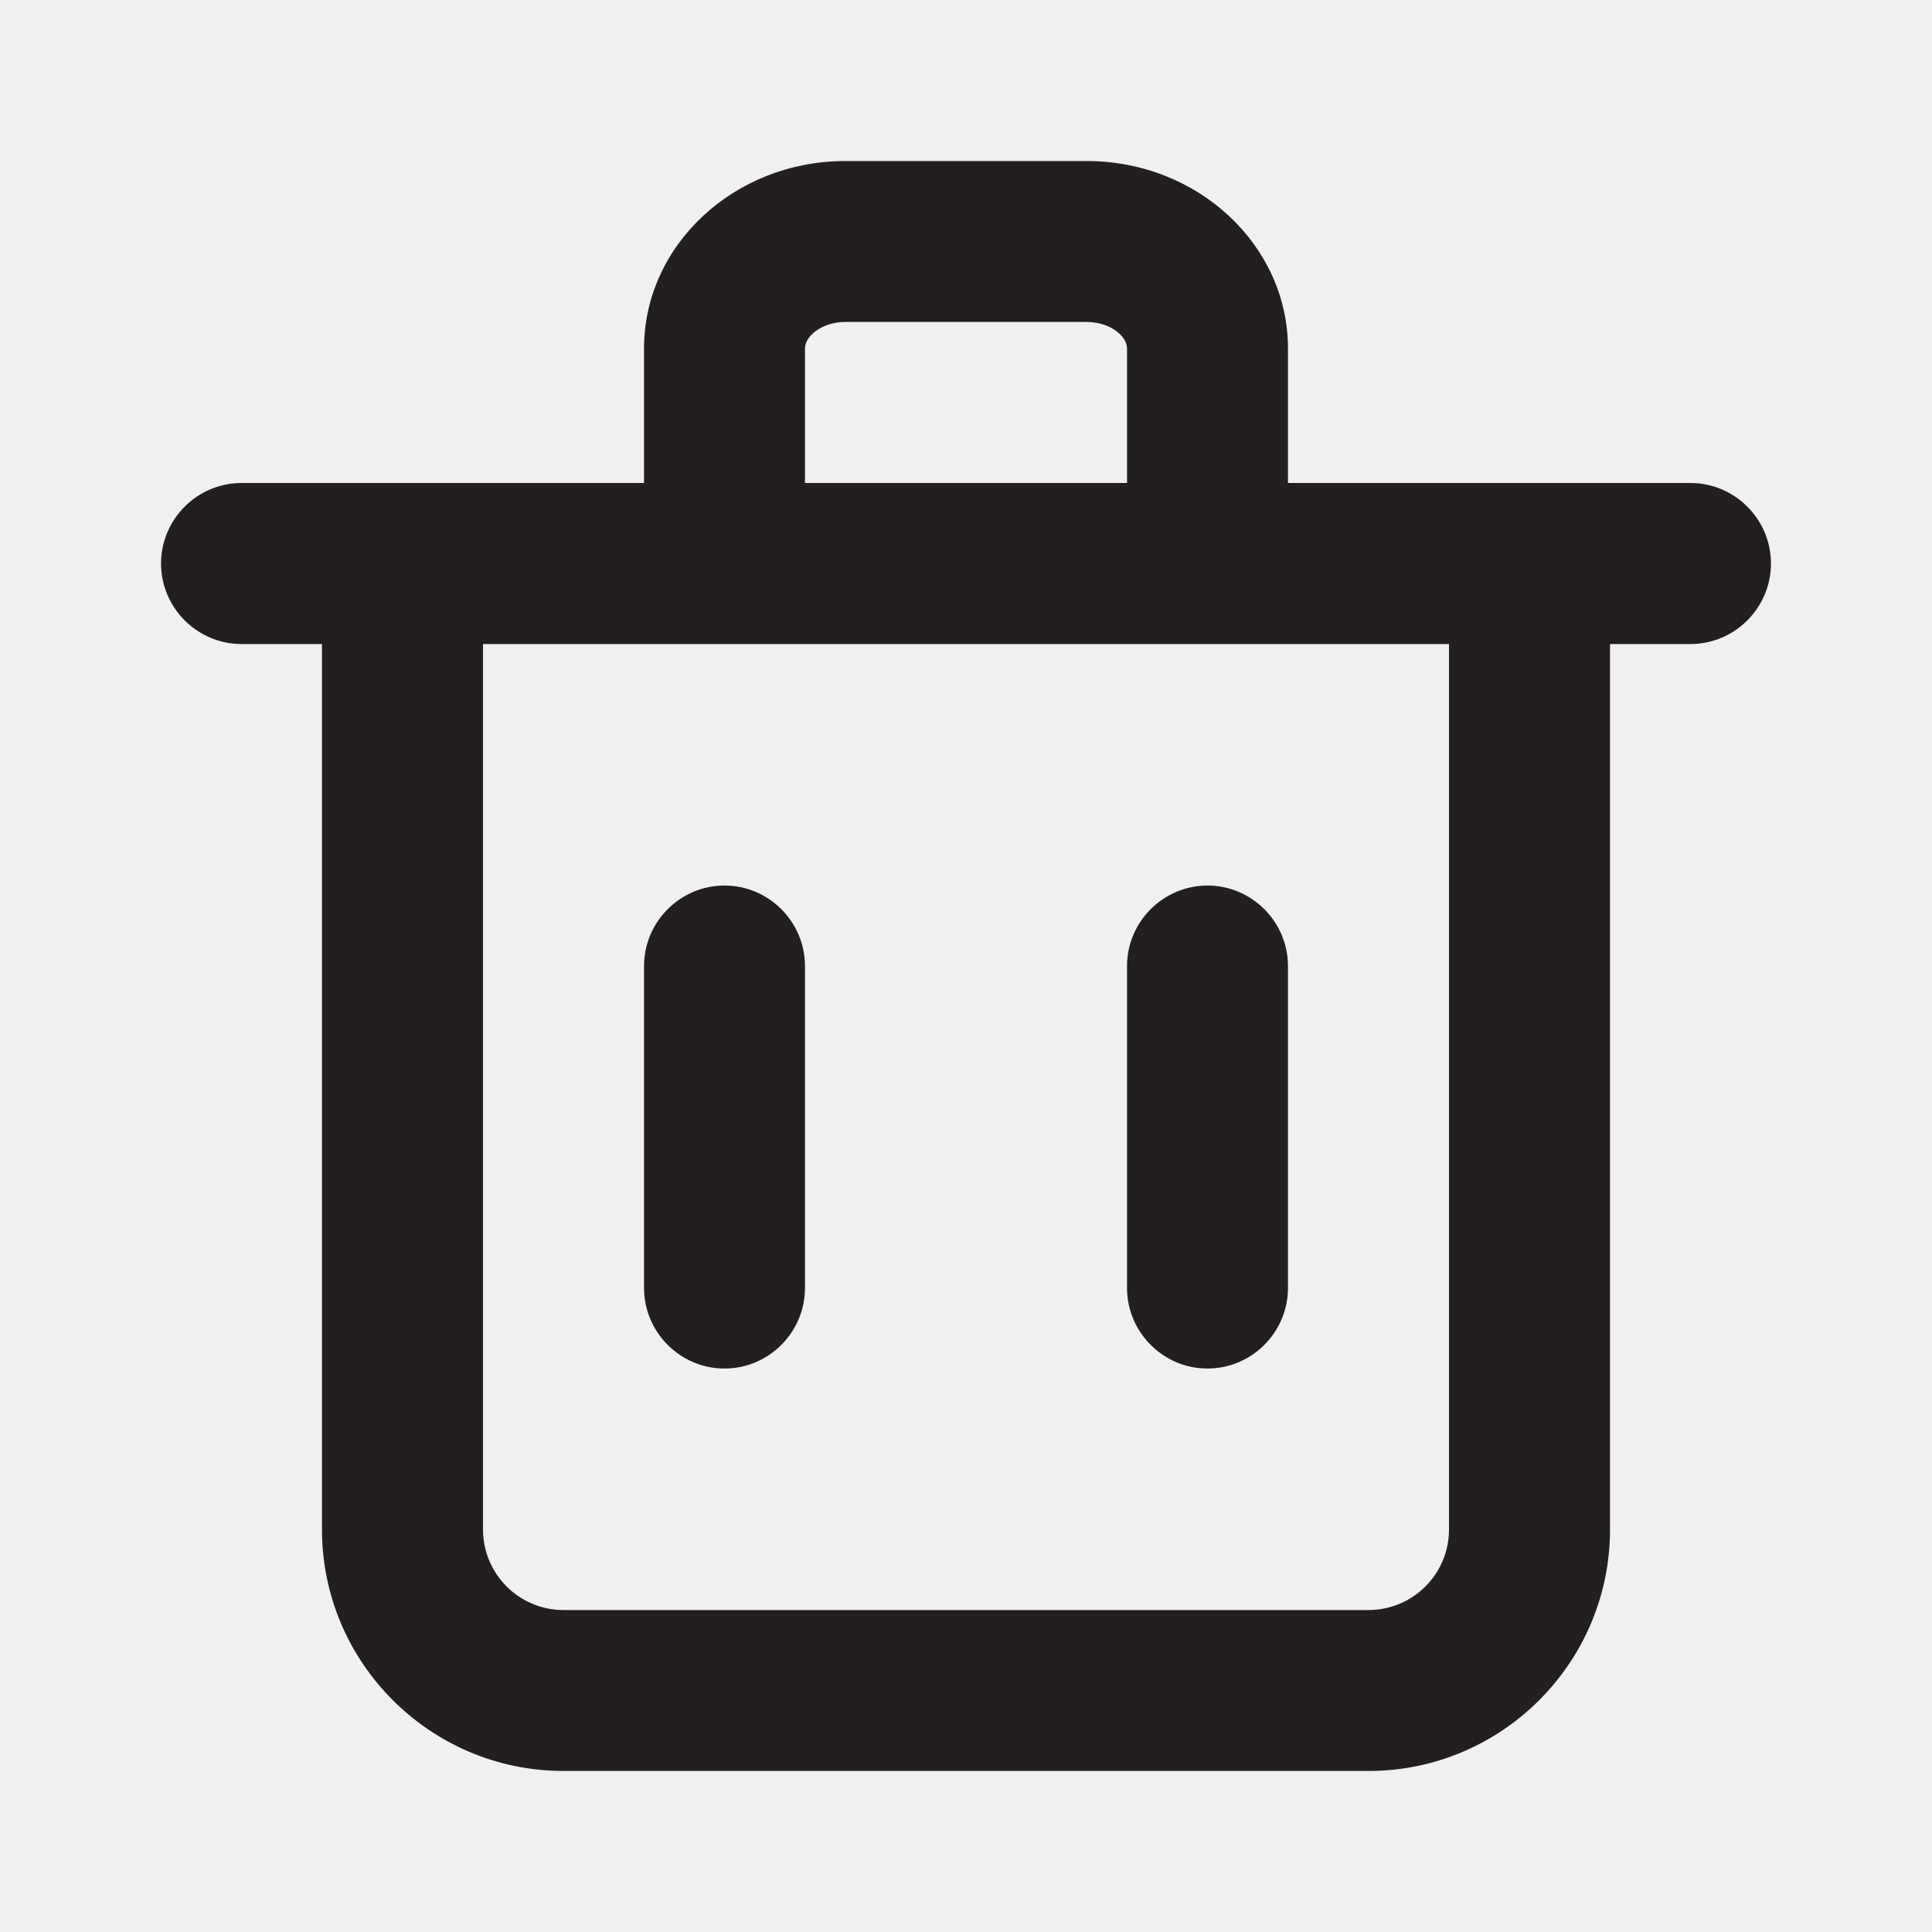
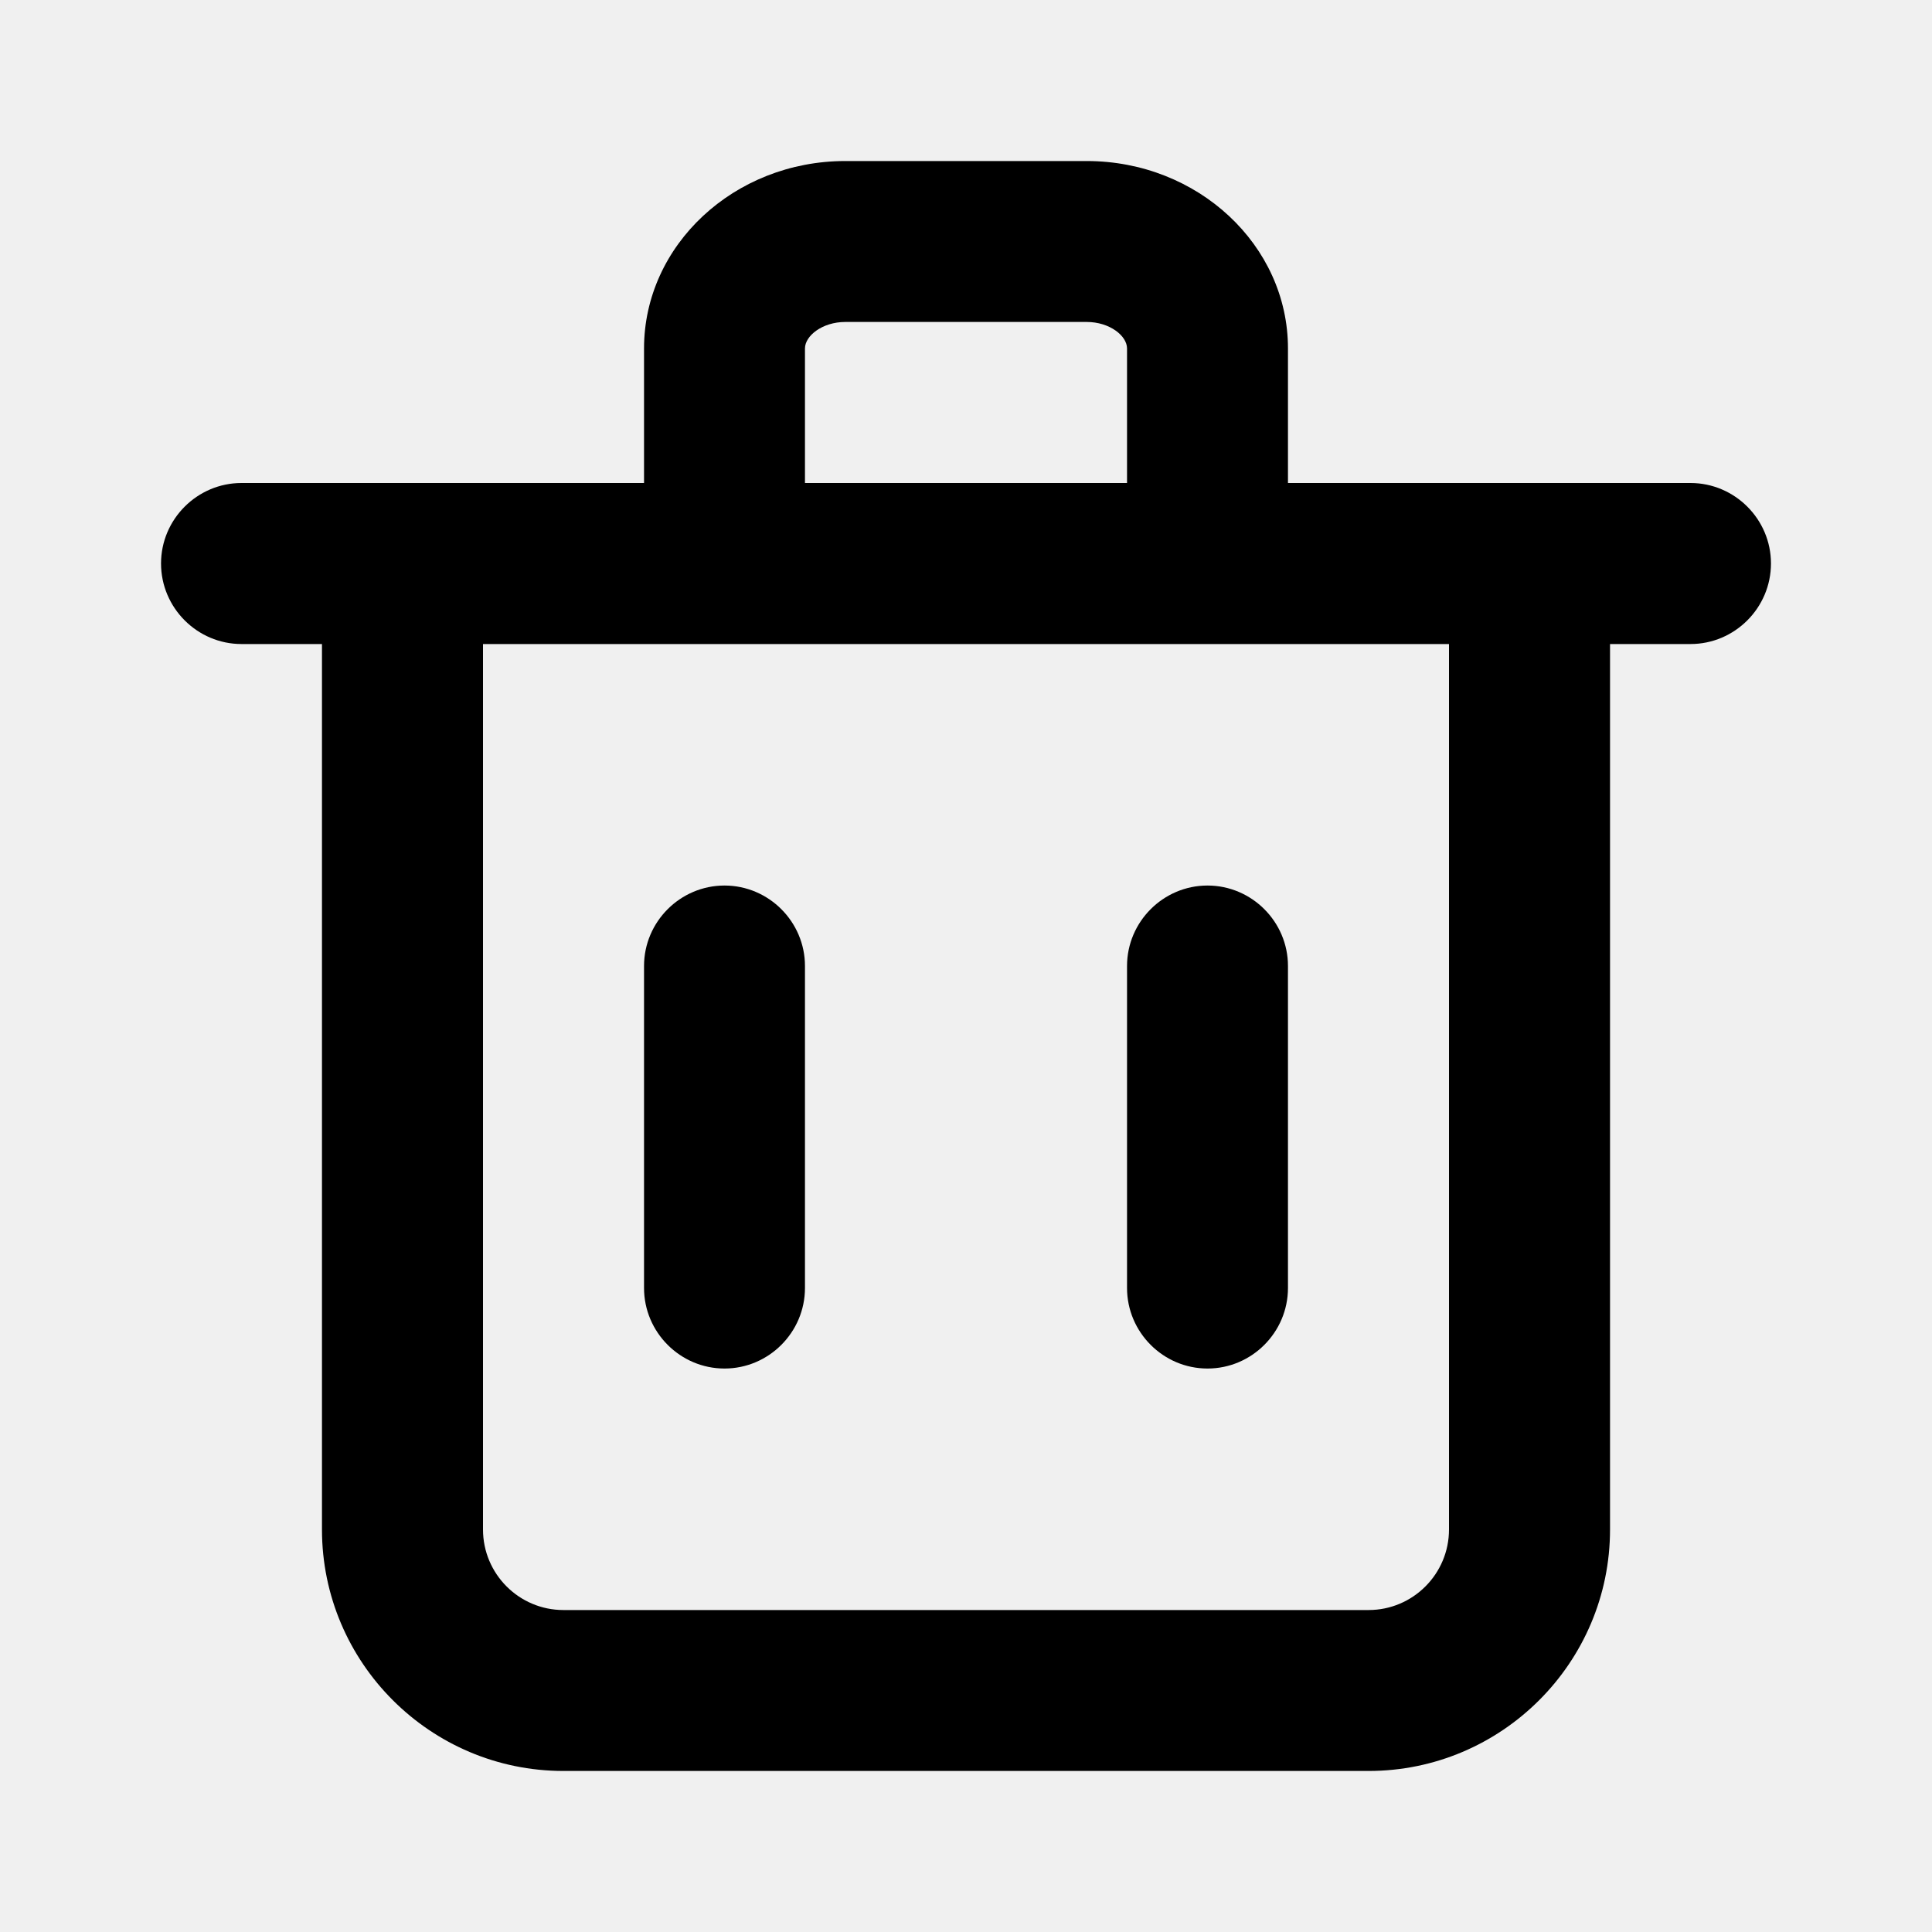
<svg xmlns="http://www.w3.org/2000/svg" width="20" height="20" fill="none" viewBox="0 0 20 20">
-   <path fill="#231F20" fill-rule="evenodd" d="M8.333 13.333C8.333 13.792 7.958 14.167 7.5 14.167C7.042 14.167 6.667 13.792 6.667 13.333V10C6.667 9.542 7.042 9.167 7.5 9.167C7.958 9.167 8.333 9.542 8.333 10V13.333ZM13.333 13.333C13.333 13.792 12.958 14.167 12.5 14.167C12.042 14.167 11.667 13.792 11.667 13.333V10C11.667 9.542 12.042 9.167 12.5 9.167C12.958 9.167 13.333 9.542 13.333 10V13.333ZM15 15.833C15 16.293 14.627 16.667 14.167 16.667H5.833C5.373 16.667 5 16.293 5 15.833V6.667H15V15.833ZM8.333 3.607C8.333 3.477 8.512 3.333 8.75 3.333H11.25C11.488 3.333 11.667 3.477 11.667 3.607V5H8.333V3.607ZM17.5 5H16.667H13.333V3.607C13.333 2.537 12.399 1.667 11.25 1.667H8.75C7.601 1.667 6.667 2.537 6.667 3.607V5H3.333H2.5C2.042 5 1.667 5.375 1.667 5.833C1.667 6.292 2.042 6.667 2.5 6.667H3.333V15.833C3.333 17.212 4.455 18.333 5.833 18.333H14.167C15.545 18.333 16.667 17.212 16.667 15.833V6.667H17.5C17.958 6.667 18.333 6.292 18.333 5.833C18.333 5.375 17.958 5 17.5 5Z" clip-rule="evenodd" />
+   <path fill="currentColor" fill-rule="evenodd" d="M8.333 13.333C8.333 13.792 7.958 14.167 7.5 14.167C7.042 14.167 6.667 13.792 6.667 13.333V10C6.667 9.542 7.042 9.167 7.5 9.167C7.958 9.167 8.333 9.542 8.333 10V13.333ZM13.333 13.333C13.333 13.792 12.958 14.167 12.5 14.167C12.042 14.167 11.667 13.792 11.667 13.333V10C11.667 9.542 12.042 9.167 12.5 9.167C12.958 9.167 13.333 9.542 13.333 10V13.333ZM15 15.833C15 16.293 14.627 16.667 14.167 16.667H5.833C5.373 16.667 5 16.293 5 15.833V6.667H15V15.833ZM8.333 3.607C8.333 3.477 8.512 3.333 8.75 3.333H11.25C11.488 3.333 11.667 3.477 11.667 3.607V5H8.333V3.607ZM17.5 5H16.667H13.333V3.607C13.333 2.537 12.399 1.667 11.25 1.667H8.75C7.601 1.667 6.667 2.537 6.667 3.607V5H3.333H2.5C2.042 5 1.667 5.375 1.667 5.833C1.667 6.292 2.042 6.667 2.5 6.667H3.333V15.833C3.333 17.212 4.455 18.333 5.833 18.333H14.167C15.545 18.333 16.667 17.212 16.667 15.833V6.667H17.5C17.958 6.667 18.333 6.292 18.333 5.833C18.333 5.375 17.958 5 17.5 5Z" clip-rule="evenodd" />
  <mask id="mask0" width="18" height="18" x="1" y="1" mask-type="alpha" maskUnits="userSpaceOnUse">
-     <path fill="#fff" fill-rule="evenodd" d="M8.333 13.333C8.333 13.792 7.958 14.167 7.5 14.167C7.042 14.167 6.667 13.792 6.667 13.333V10C6.667 9.542 7.042 9.167 7.5 9.167C7.958 9.167 8.333 9.542 8.333 10V13.333ZM13.333 13.333C13.333 13.792 12.958 14.167 12.5 14.167C12.042 14.167 11.667 13.792 11.667 13.333V10C11.667 9.542 12.042 9.167 12.5 9.167C12.958 9.167 13.333 9.542 13.333 10V13.333ZM15 15.833C15 16.293 14.627 16.667 14.167 16.667H5.833C5.373 16.667 5 16.293 5 15.833V6.667H15V15.833ZM8.333 3.607C8.333 3.477 8.512 3.333 8.75 3.333H11.25C11.488 3.333 11.667 3.477 11.667 3.607V5H8.333V3.607ZM17.5 5H16.667H13.333V3.607C13.333 2.537 12.399 1.667 11.25 1.667H8.75C7.601 1.667 6.667 2.537 6.667 3.607V5H3.333H2.5C2.042 5 1.667 5.375 1.667 5.833C1.667 6.292 2.042 6.667 2.5 6.667H3.333V15.833C3.333 17.212 4.455 18.333 5.833 18.333H14.167C15.545 18.333 16.667 17.212 16.667 15.833V6.667H17.5C17.958 6.667 18.333 6.292 18.333 5.833C18.333 5.375 17.958 5 17.5 5Z" clip-rule="evenodd" />
+     <path fill="currentColor" fill-rule="evenodd" d="M8.333 13.333C8.333 13.792 7.958 14.167 7.5 14.167C7.042 14.167 6.667 13.792 6.667 13.333V10C6.667 9.542 7.042 9.167 7.5 9.167C7.958 9.167 8.333 9.542 8.333 10V13.333ZM13.333 13.333C13.333 13.792 12.958 14.167 12.5 14.167C12.042 14.167 11.667 13.792 11.667 13.333V10C11.667 9.542 12.042 9.167 12.5 9.167C12.958 9.167 13.333 9.542 13.333 10V13.333ZM15 15.833C15 16.293 14.627 16.667 14.167 16.667H5.833C5.373 16.667 5 16.293 5 15.833V6.667H15V15.833ZM8.333 3.607C8.333 3.477 8.512 3.333 8.75 3.333H11.25C11.488 3.333 11.667 3.477 11.667 3.607V5H8.333V3.607ZM17.5 5H16.667H13.333V3.607C13.333 2.537 12.399 1.667 11.25 1.667H8.75C7.601 1.667 6.667 2.537 6.667 3.607V5H3.333H2.5C2.042 5 1.667 5.375 1.667 5.833C1.667 6.292 2.042 6.667 2.5 6.667H3.333V15.833C3.333 17.212 4.455 18.333 5.833 18.333H14.167C15.545 18.333 16.667 17.212 16.667 15.833V6.667H17.5C17.958 6.667 18.333 6.292 18.333 5.833C18.333 5.375 17.958 5 17.5 5Z" clip-rule="evenodd" />
  </mask>
</svg>
